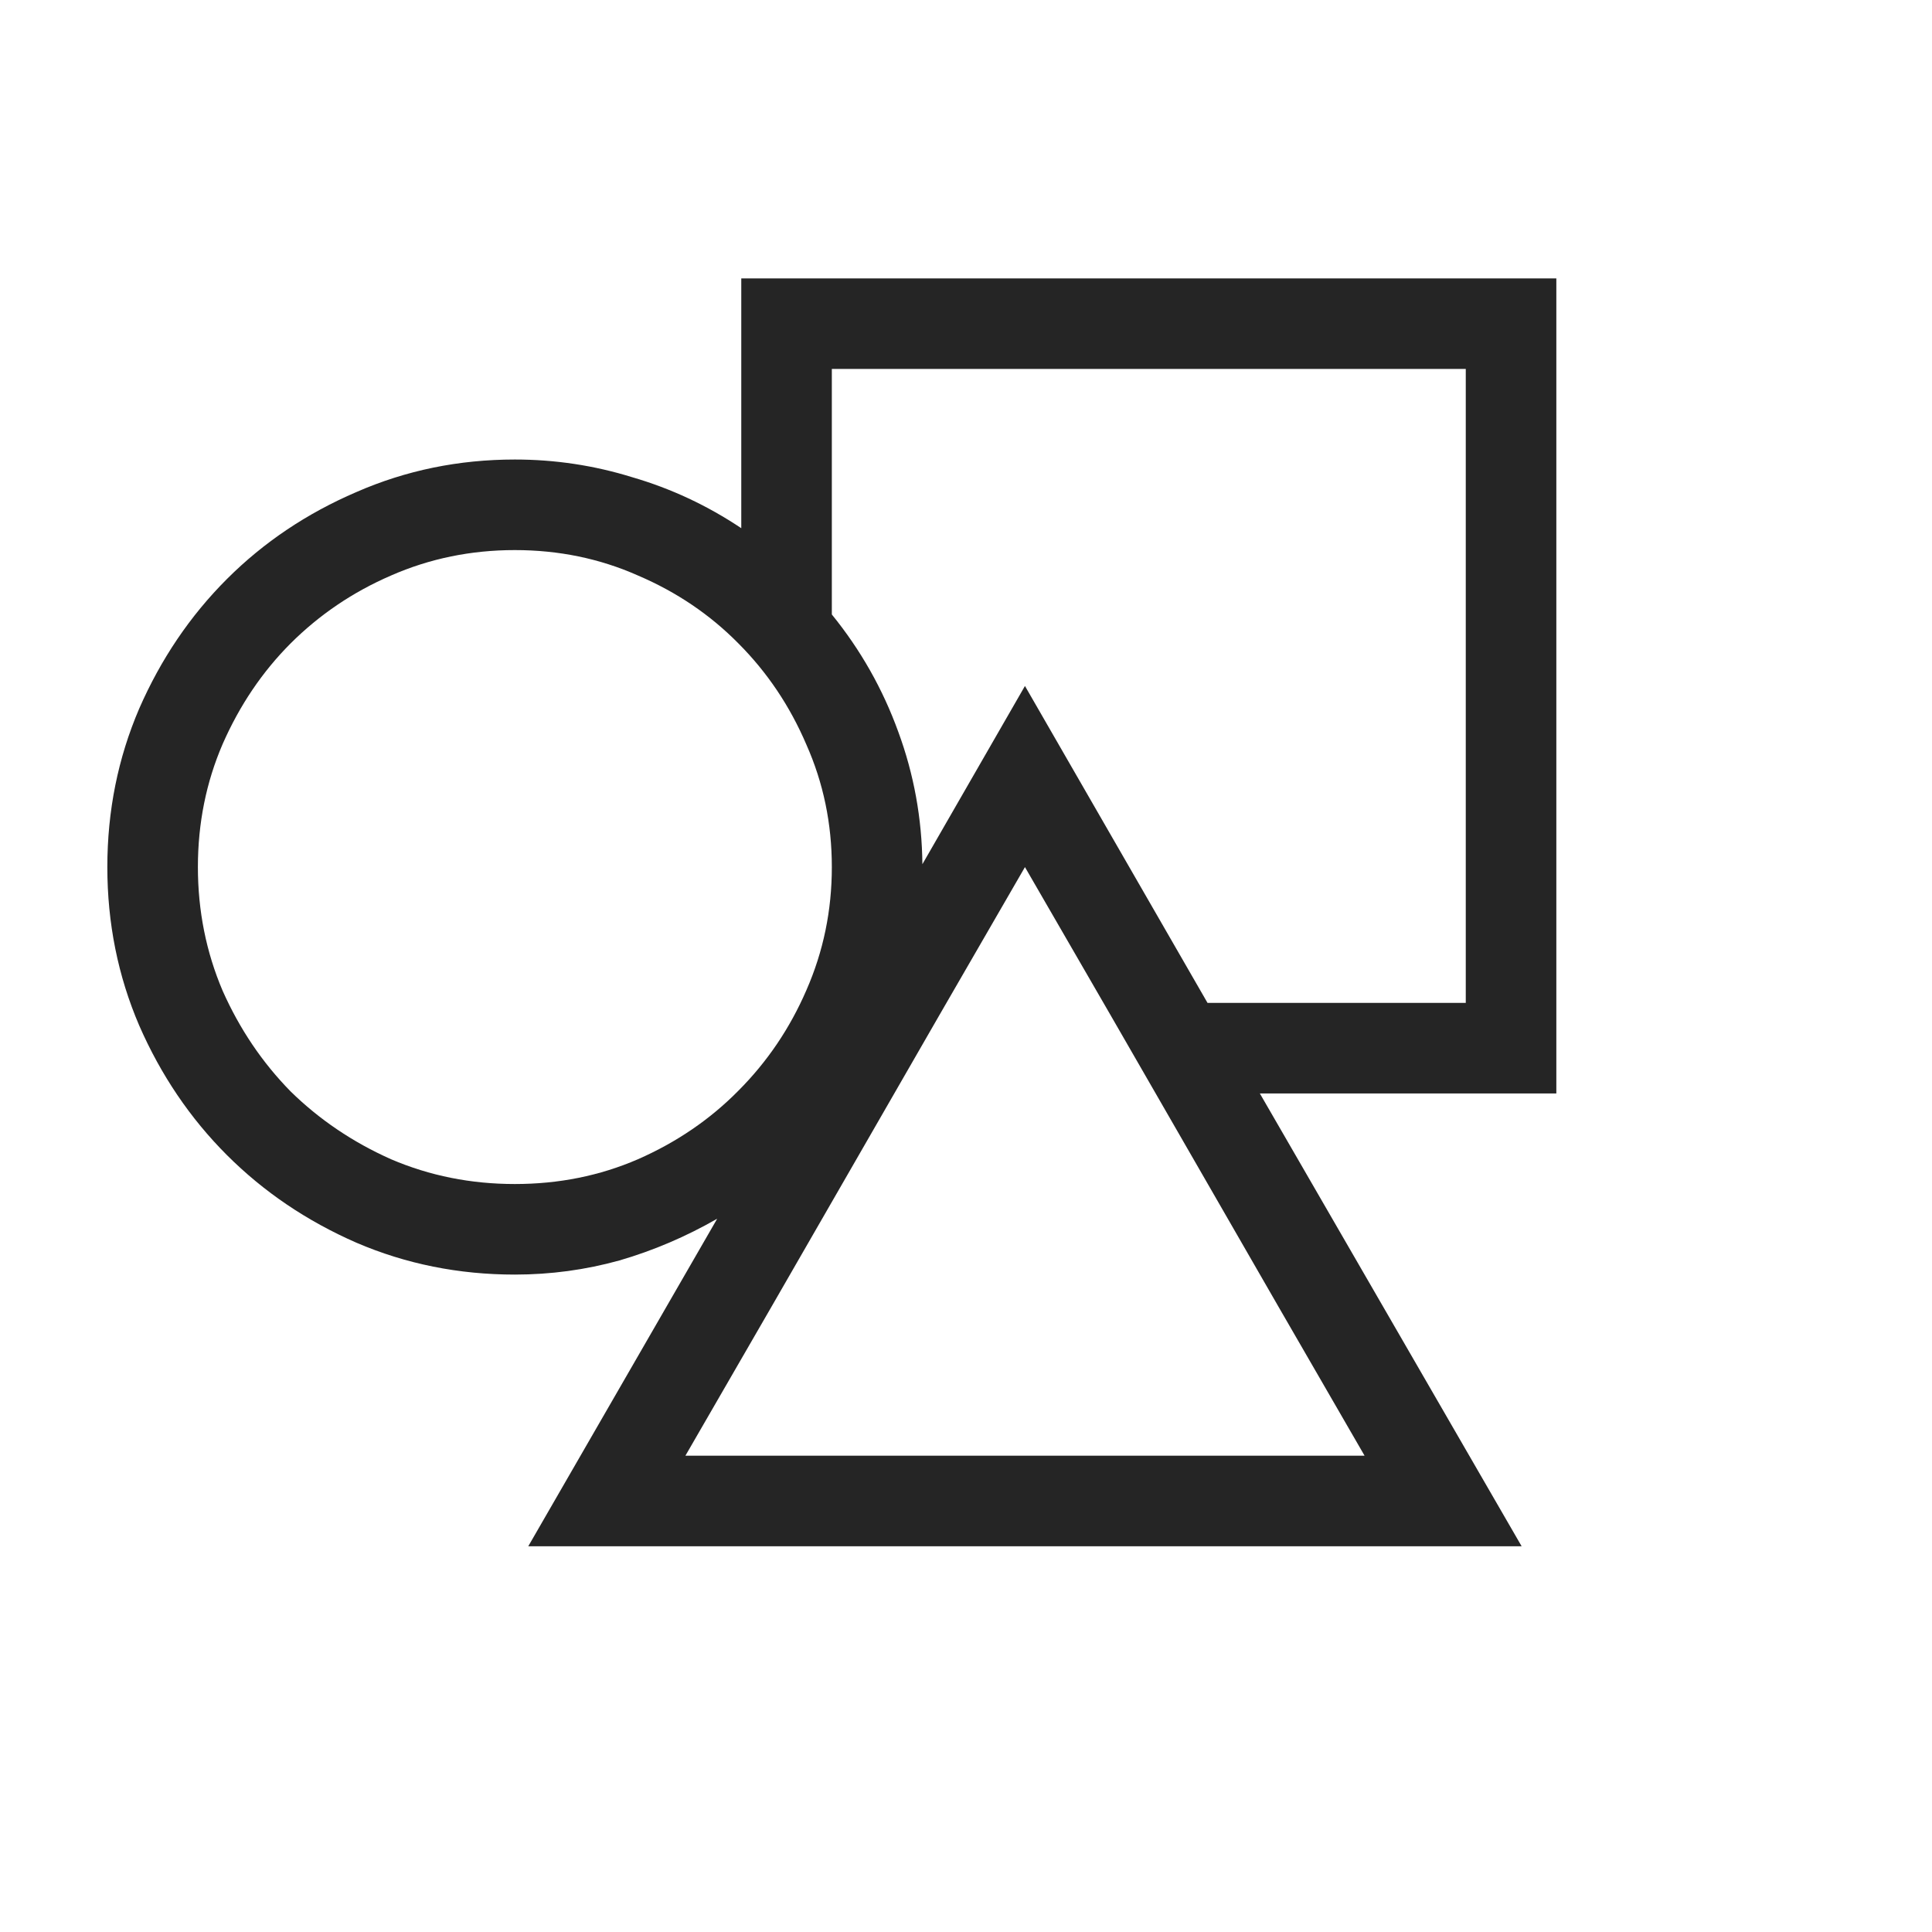
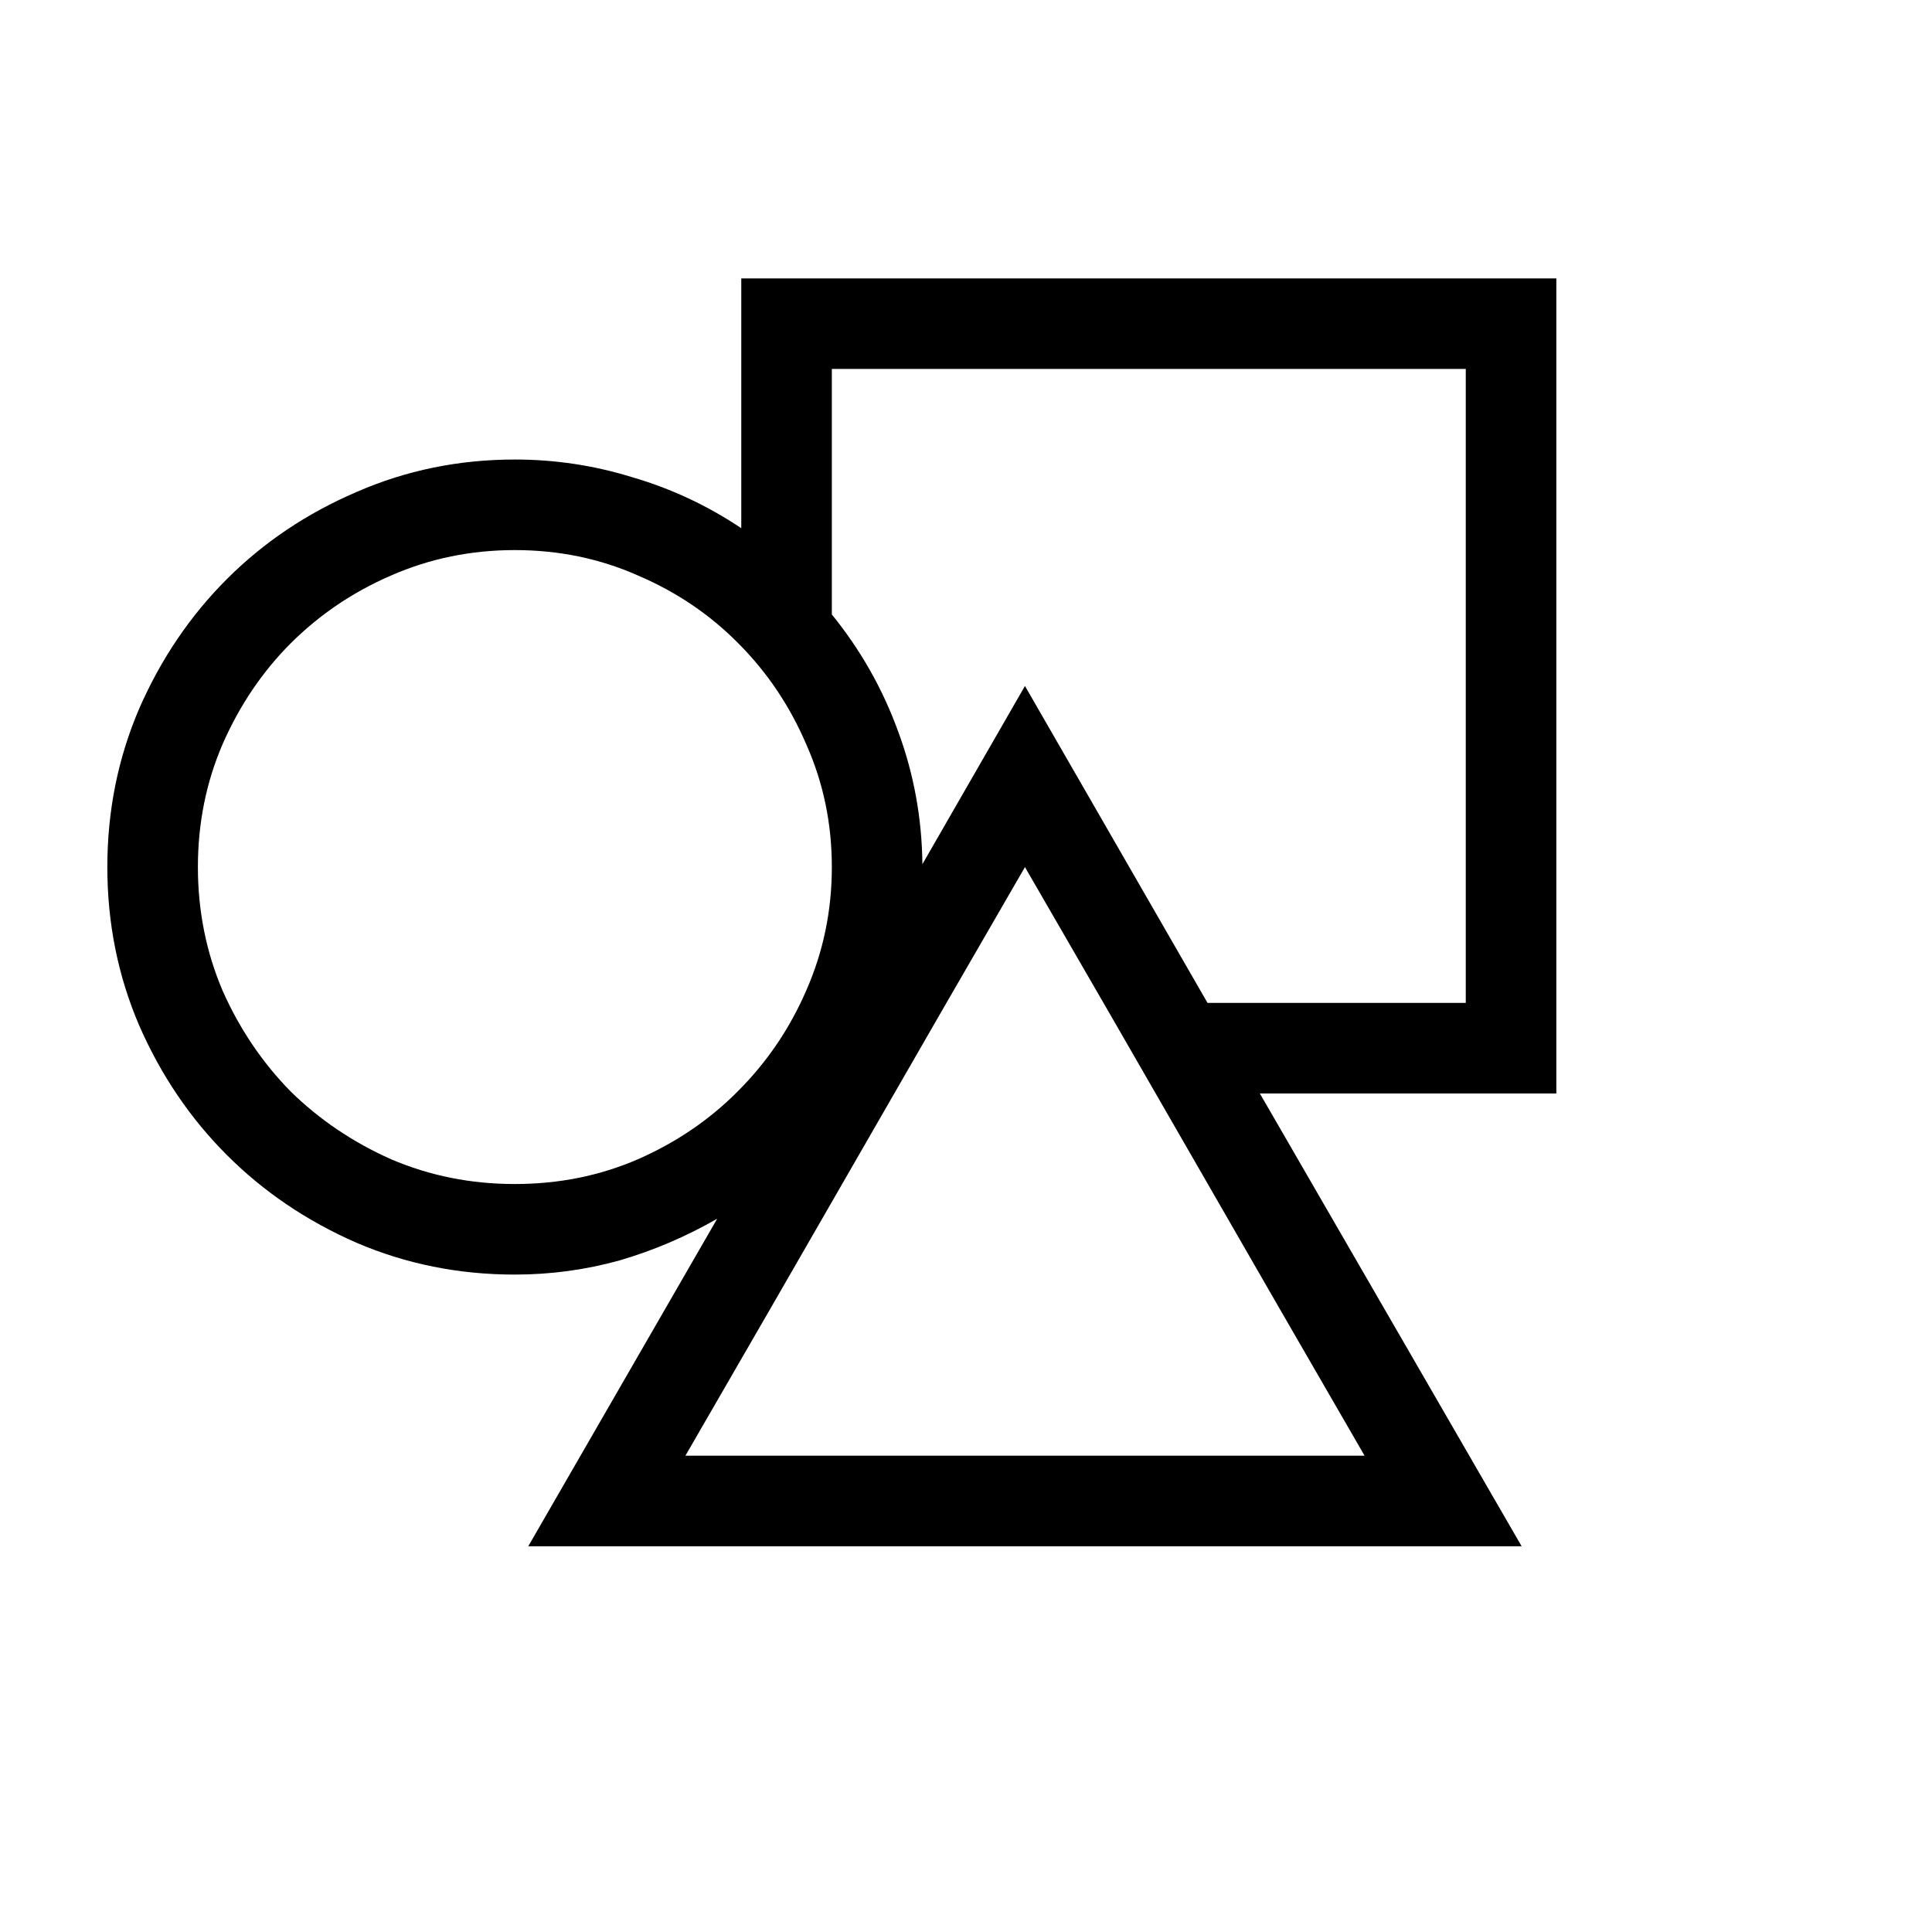
<svg xmlns="http://www.w3.org/2000/svg" width="32" height="32" viewBox="0 0 18 16" fill="none">
-   <path transform="translate(1, 1.5) scale(0.75)" d="M18 10.25H14.317L17.569 15.875H5.229L7.576 11.806C7.189 12.028 6.785 12.201 6.363 12.324C5.941 12.441 5.508 12.5 5.062 12.5C4.365 12.5 3.709 12.368 3.094 12.104C2.479 11.835 1.942 11.472 1.485 11.015C1.028 10.558 0.665 10.021 0.396 9.406C0.132 8.791 0 8.135 0 7.438C0 6.74 0.132 6.084 0.396 5.469C0.665 4.854 1.028 4.317 1.485 3.86C1.942 3.403 2.479 3.043 3.094 2.779C3.709 2.51 4.365 2.375 5.062 2.375C5.561 2.375 6.047 2.448 6.521 2.595C7.002 2.735 7.453 2.946 7.875 3.228V0.125H18V10.25ZM5.062 11.375C5.607 11.375 6.117 11.273 6.592 11.067C7.072 10.856 7.488 10.572 7.84 10.215C8.197 9.857 8.479 9.441 8.684 8.967C8.895 8.486 9 7.977 9 7.438C9 6.898 8.895 6.392 8.684 5.917C8.479 5.437 8.197 5.018 7.84 4.66C7.488 4.303 7.072 4.021 6.592 3.816C6.117 3.605 5.607 3.5 5.062 3.5C4.518 3.5 4.005 3.605 3.524 3.816C3.05 4.021 2.634 4.303 2.276 4.66C1.925 5.012 1.644 5.428 1.433 5.908C1.228 6.383 1.125 6.893 1.125 7.438C1.125 7.982 1.228 8.495 1.433 8.976C1.644 9.45 1.925 9.866 2.276 10.224C2.634 10.575 3.05 10.856 3.524 11.067C4.005 11.273 4.518 11.375 5.062 11.375ZM15.618 14.75C14.909 13.525 14.206 12.307 13.509 11.094C12.812 9.881 12.108 8.662 11.399 7.438C10.69 8.662 9.987 9.881 9.29 11.094C8.593 12.307 7.89 13.525 7.181 14.75H15.618ZM16.875 1.25H9V4.3C9.357 4.739 9.633 5.226 9.826 5.759C10.02 6.286 10.119 6.834 10.125 7.402L11.399 5.188L13.667 9.125H16.875V1.25Z" fill="#252525" />
+   <path transform="translate(1, 1.5) scale(0.75)" d="M18 10.25H14.317L17.569 15.875H5.229L7.576 11.806C7.189 12.028 6.785 12.201 6.363 12.324C5.941 12.441 5.508 12.5 5.062 12.5C4.365 12.5 3.709 12.368 3.094 12.104C2.479 11.835 1.942 11.472 1.485 11.015C1.028 10.558 0.665 10.021 0.396 9.406C0.132 8.791 0 8.135 0 7.438C0 6.74 0.132 6.084 0.396 5.469C0.665 4.854 1.028 4.317 1.485 3.86C1.942 3.403 2.479 3.043 3.094 2.779C3.709 2.51 4.365 2.375 5.062 2.375C5.561 2.375 6.047 2.448 6.521 2.595C7.002 2.735 7.453 2.946 7.875 3.228V0.125H18V10.25ZM5.062 11.375C5.607 11.375 6.117 11.273 6.592 11.067C7.072 10.856 7.488 10.572 7.84 10.215C8.197 9.857 8.479 9.441 8.684 8.967C8.895 8.486 9 7.977 9 7.438C9 6.898 8.895 6.392 8.684 5.917C8.479 5.437 8.197 5.018 7.84 4.66C7.488 4.303 7.072 4.021 6.592 3.816C6.117 3.605 5.607 3.5 5.062 3.5C4.518 3.5 4.005 3.605 3.524 3.816C3.05 4.021 2.634 4.303 2.276 4.66C1.925 5.012 1.644 5.428 1.433 5.908C1.228 6.383 1.125 6.893 1.125 7.438C1.125 7.982 1.228 8.495 1.433 8.976C1.644 9.45 1.925 9.866 2.276 10.224C2.634 10.575 3.05 10.856 3.524 11.067C4.005 11.273 4.518 11.375 5.062 11.375ZM15.618 14.75C14.909 13.525 14.206 12.307 13.509 11.094C12.812 9.881 12.108 8.662 11.399 7.438C10.69 8.662 9.987 9.881 9.29 11.094C8.593 12.307 7.89 13.525 7.181 14.75H15.618ZM16.875 1.25H9V4.3C9.357 4.739 9.633 5.226 9.826 5.759C10.02 6.286 10.119 6.834 10.125 7.402L11.399 5.188L13.667 9.125H16.875V1.25Z" fill="currentColor" />
</svg>
